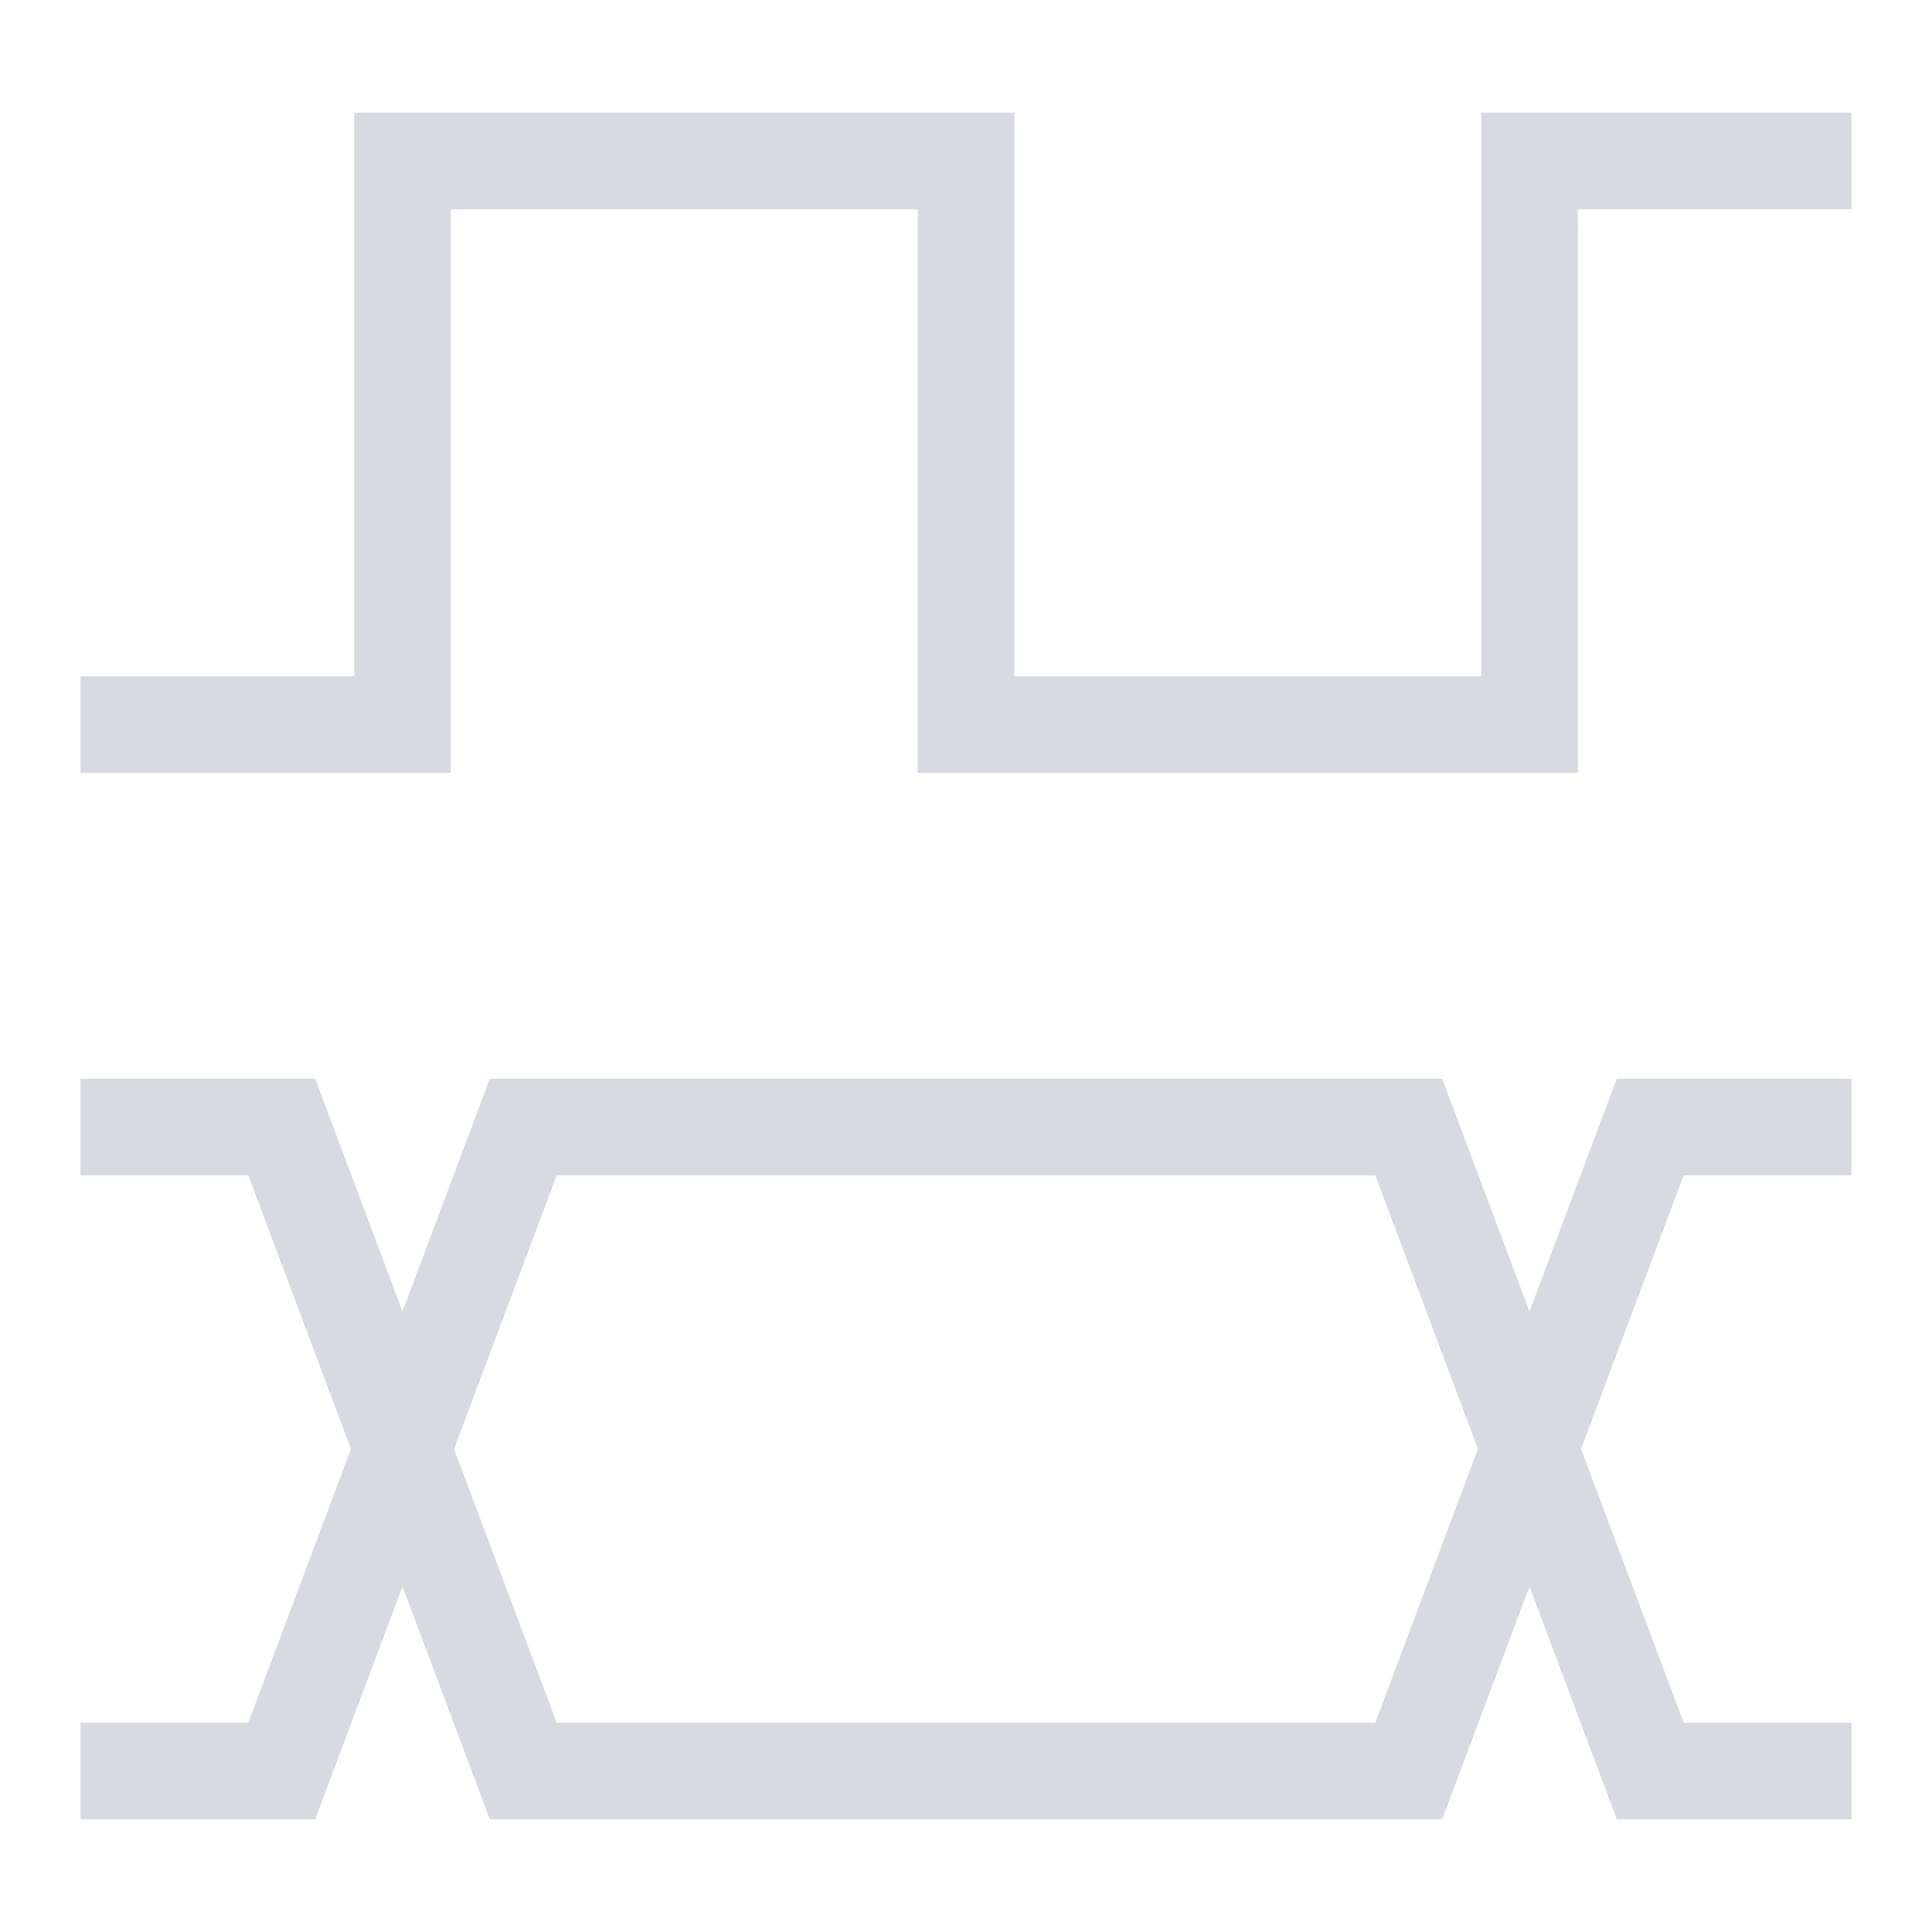
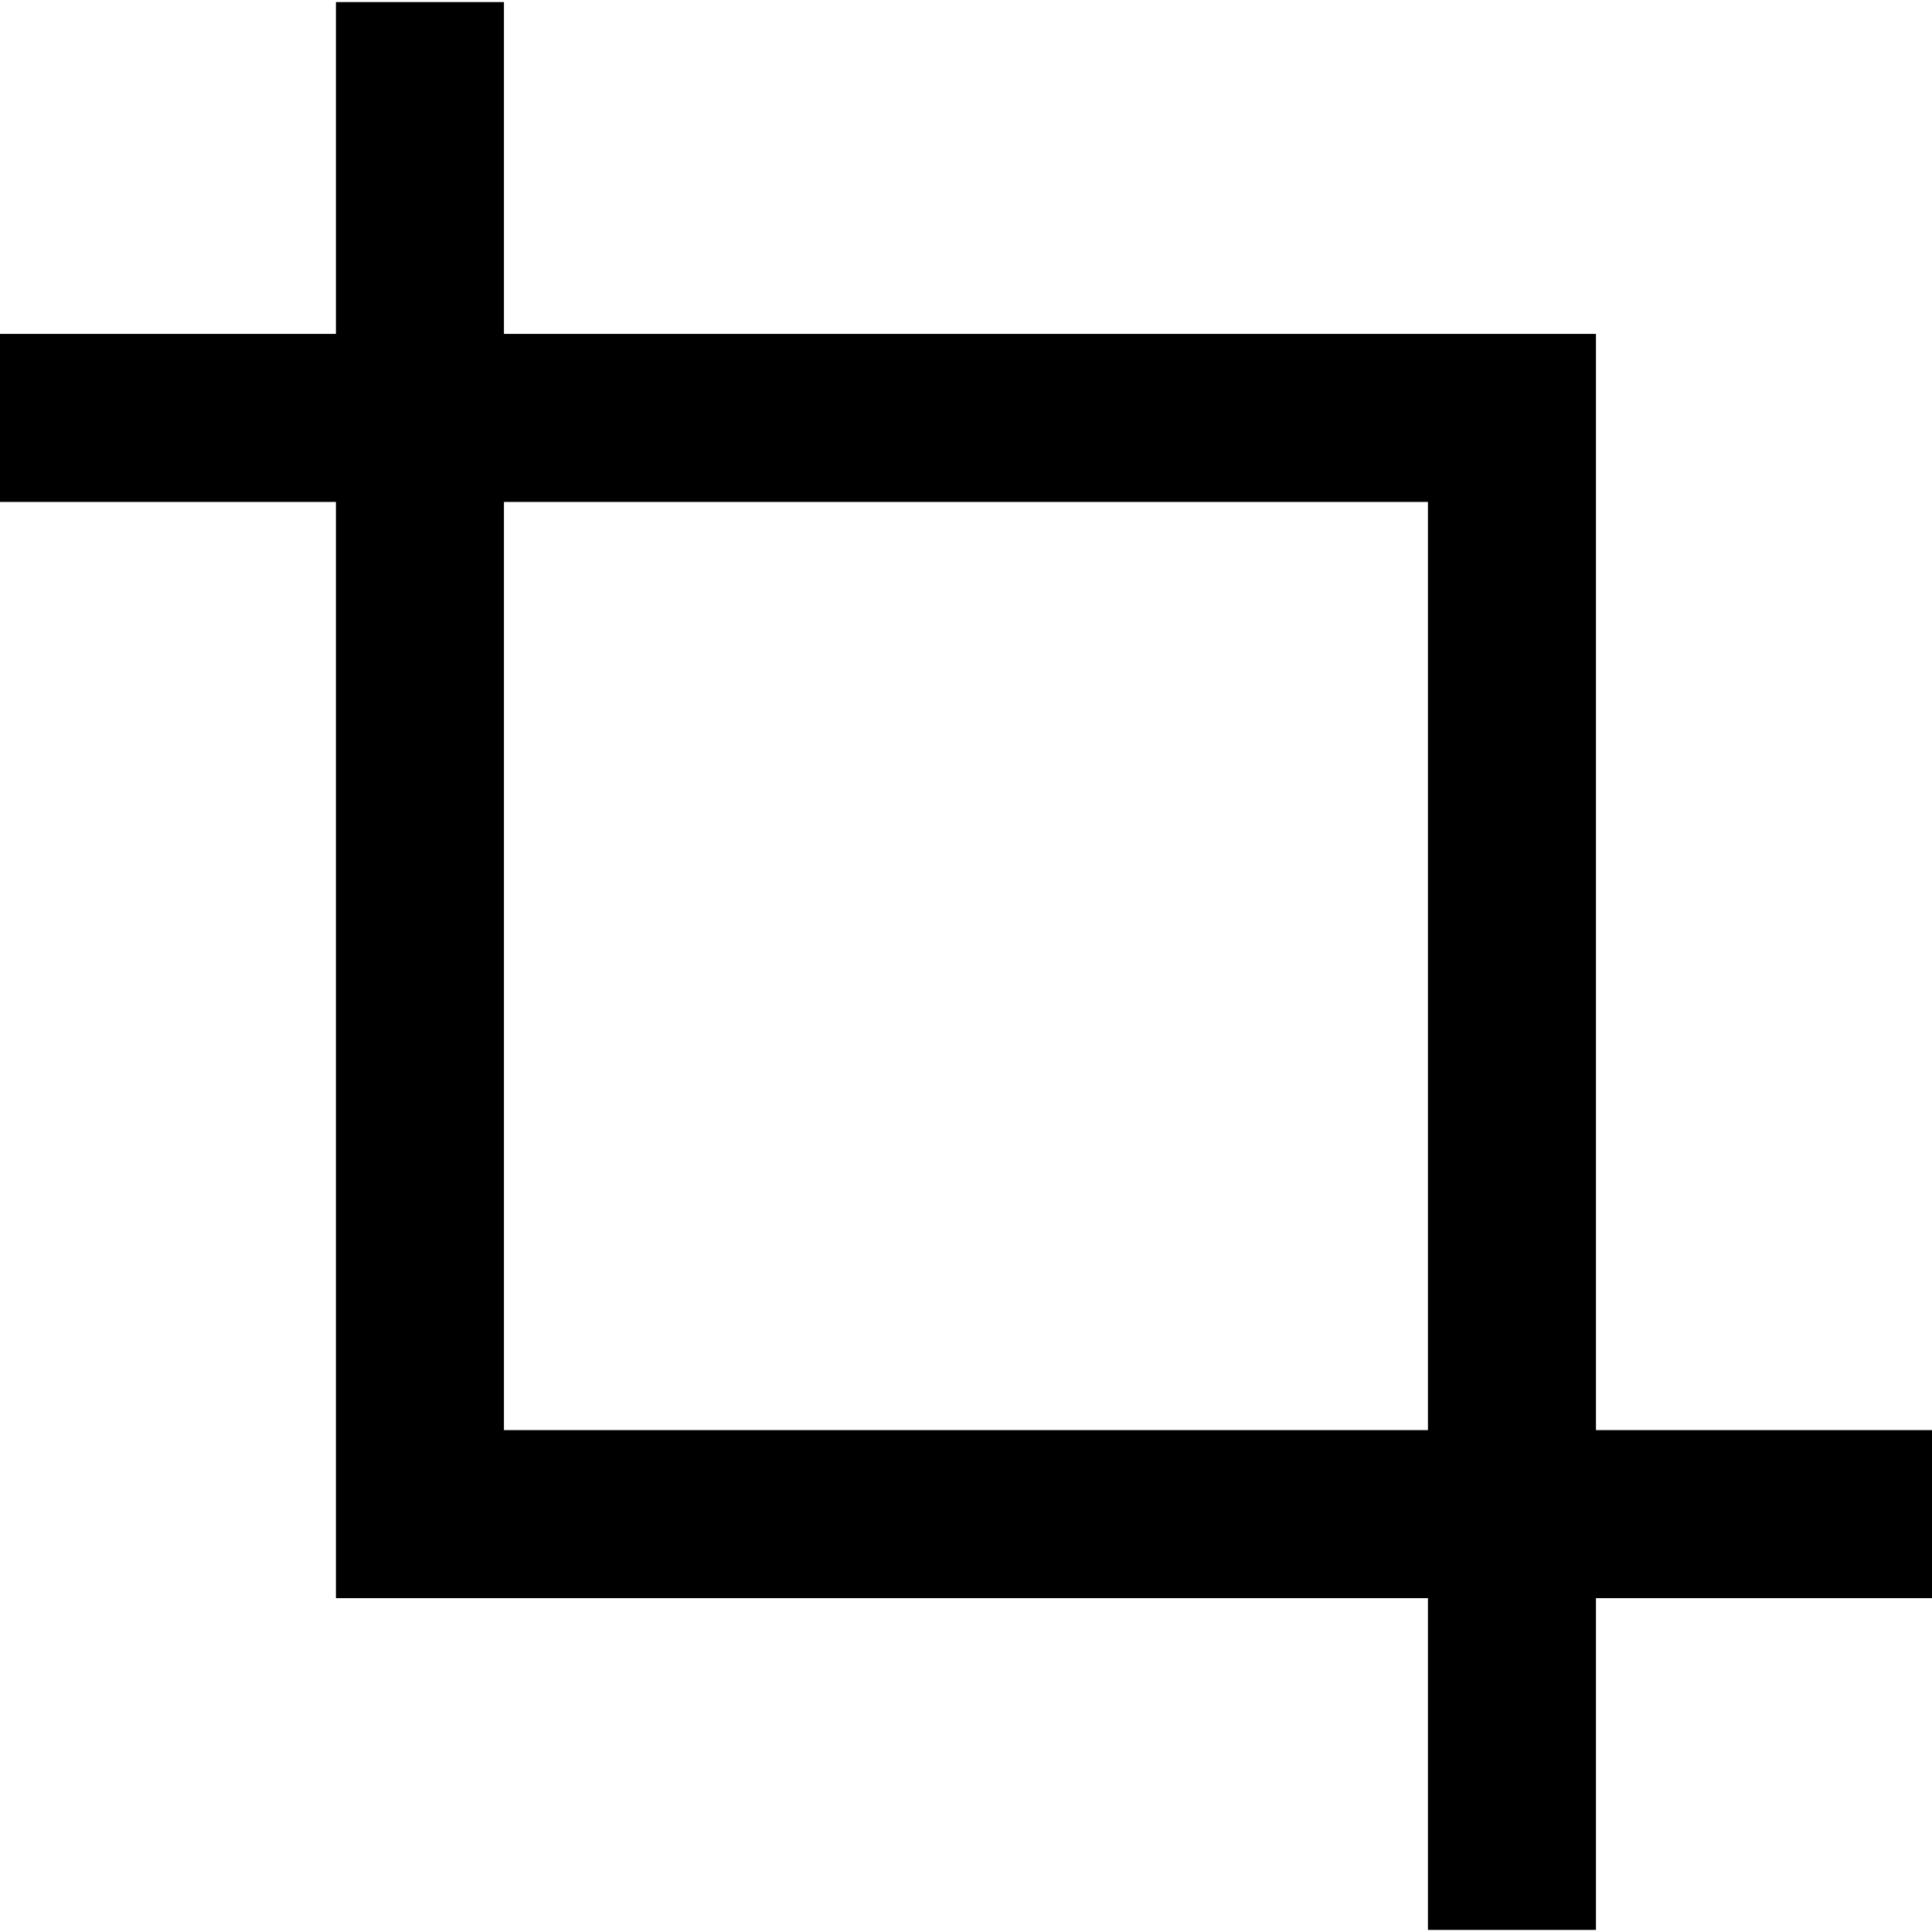
- <svg xmlns="http://www.w3.org/2000/svg" width="24" height="24">
-   <polyline points="1,9 5,9 5,2 12,2 12,9 19,9 19,2 23,2" style="fill:none;stroke:#d7dae0;stroke-width:0.1em" />
-   <polyline points="1,14 3.5,14 6.5,22 17.5,22 20.5,14 23,14" style="fill:none;stroke:#d7dae0;stroke-width:0.1em" />
-   <polyline points="1,22 3.5,22 6.5,14 17.5,14 20.5,22 23,22" style="fill:none;stroke:#d7dae0;stroke-width:0.1em" />
+ <svg xmlns="http://www.w3.org/2000/svg" height="800px" width="800px" version="1.1" id="_x32_" viewBox="0 0 512 512" xml:space="preserve">
+   <style type="text/css">
+ 	.st0{fill:#000000;}
+ </style>
+   <g>
+     <path class="st0" d="M422.945,378.998V88.49H133.55V0.549H89.024V88.49H0v44.528h89.024v290.507h289.394v87.926h44.527v-87.926H512   v-44.528H422.945z M378.418,378.998H133.55v-245.98h244.868V378.998z" />
+   </g>
</svg>
